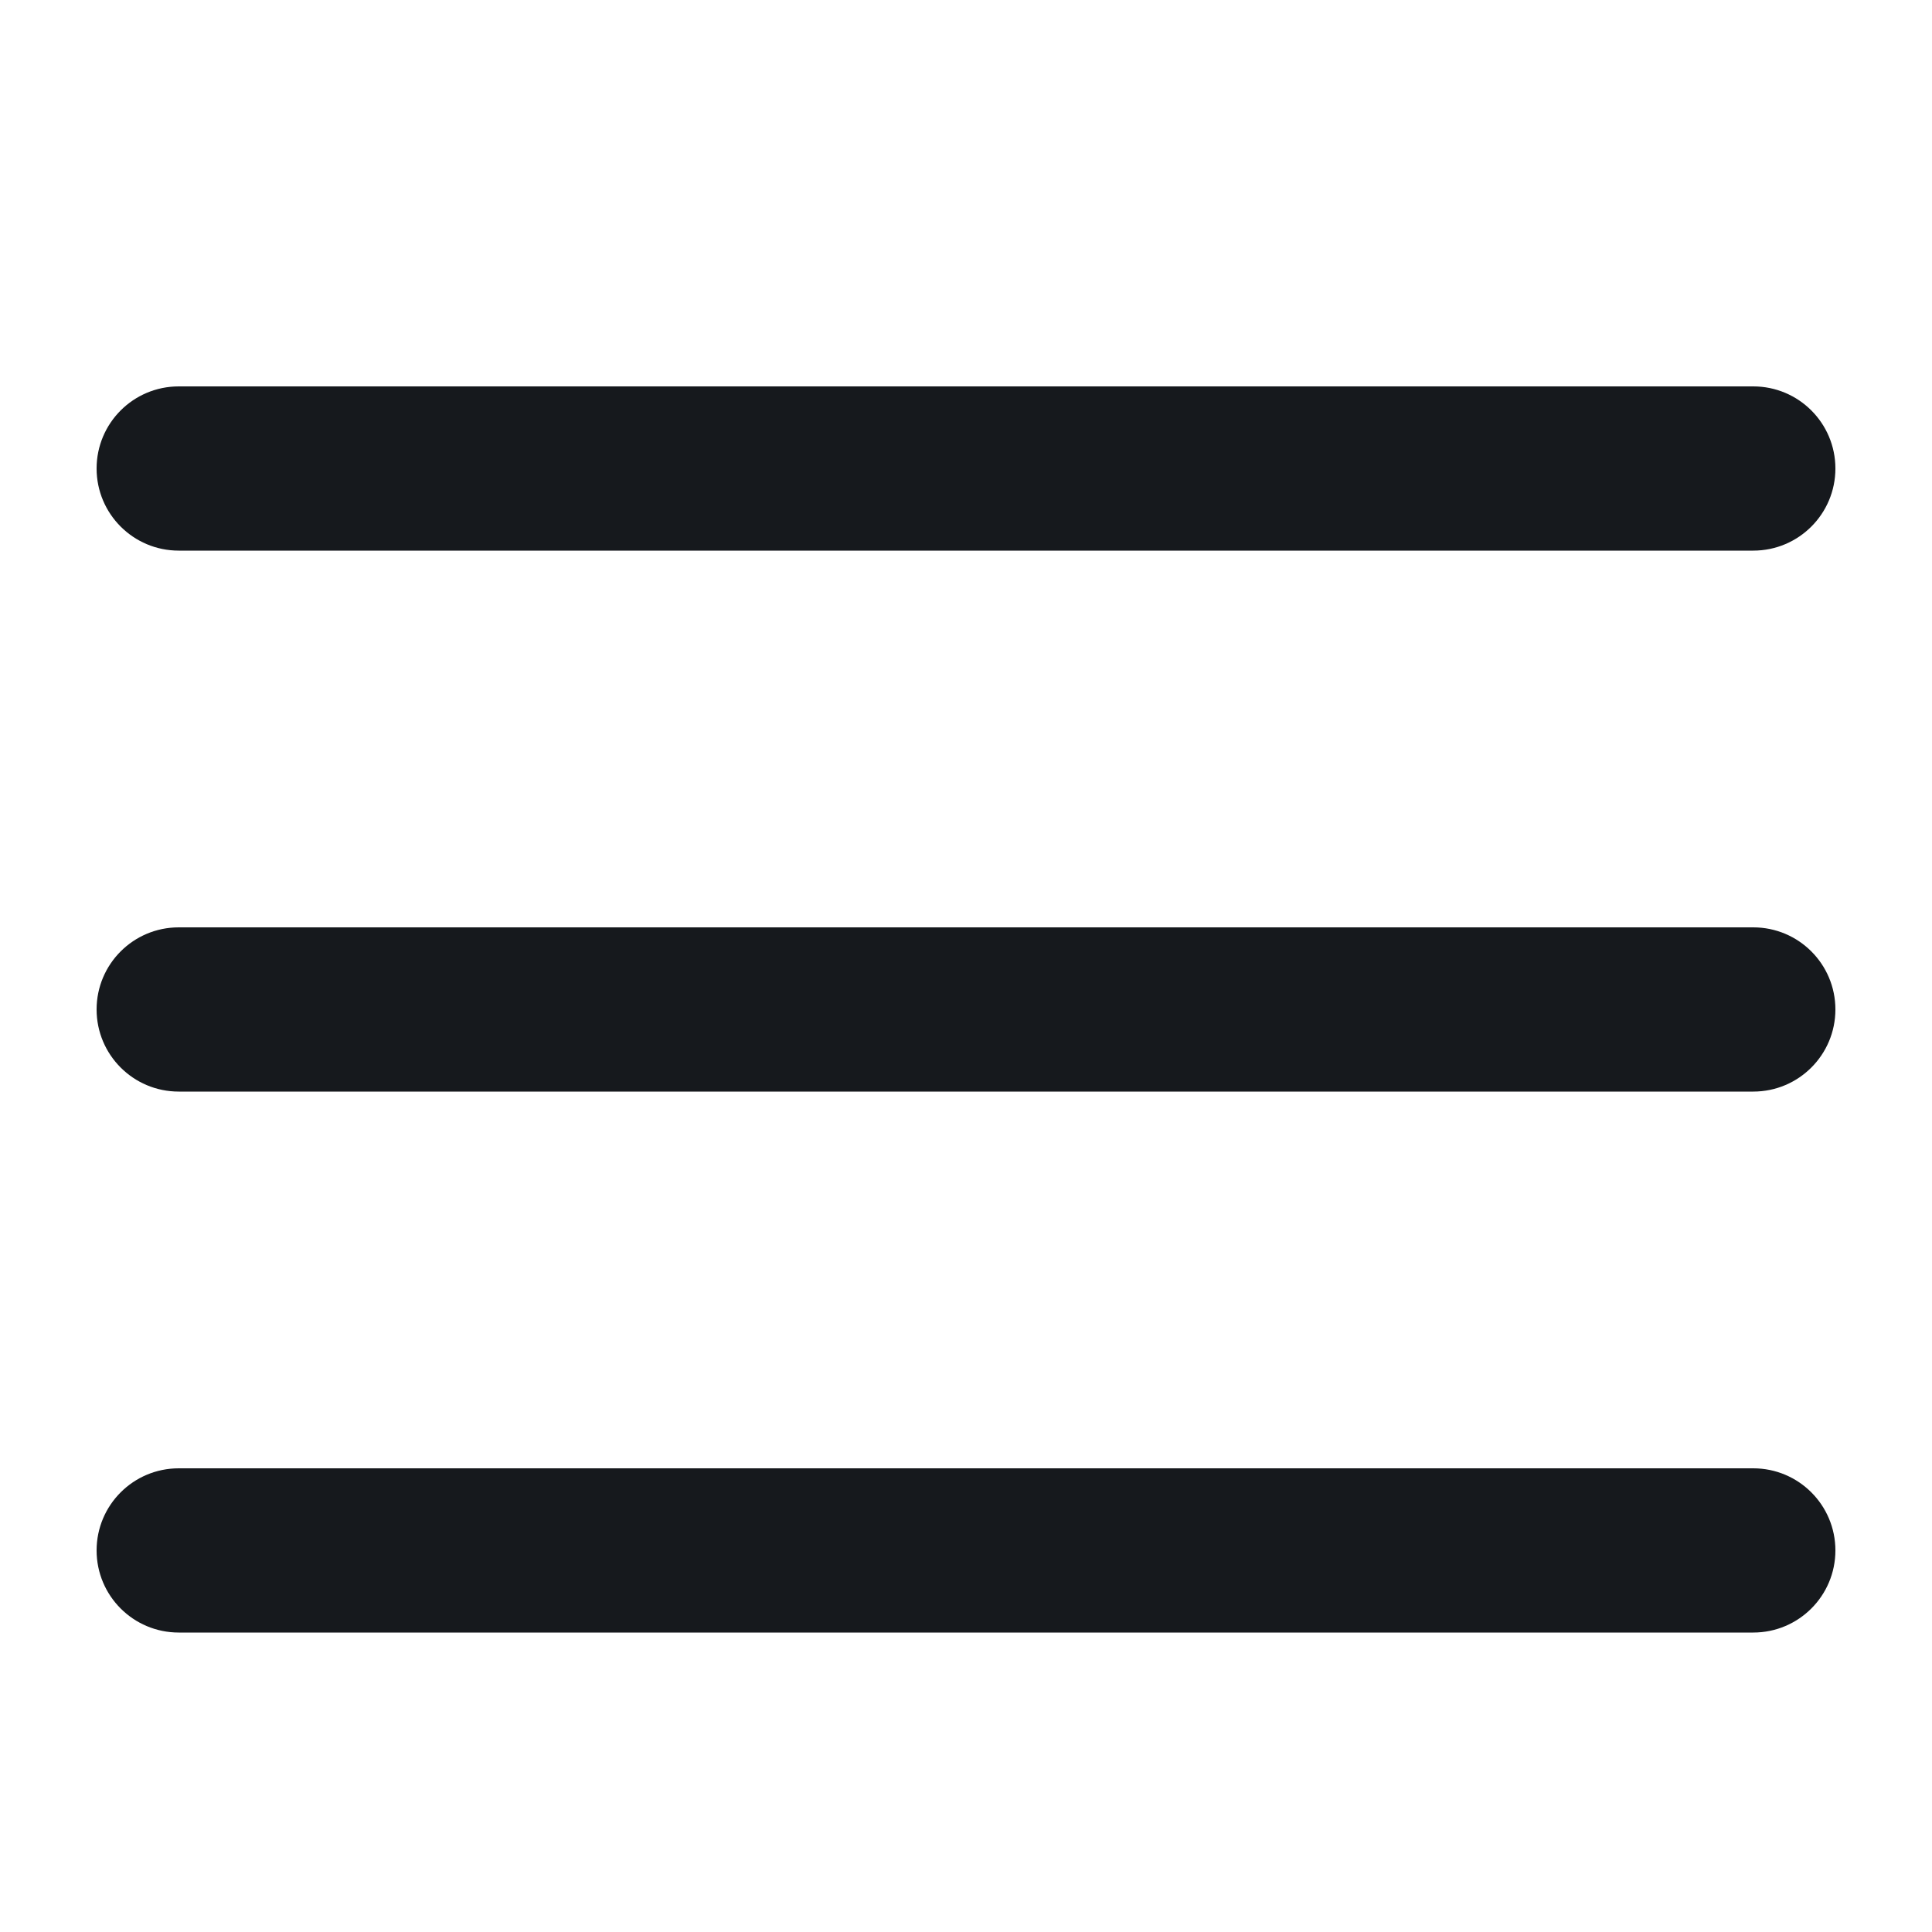
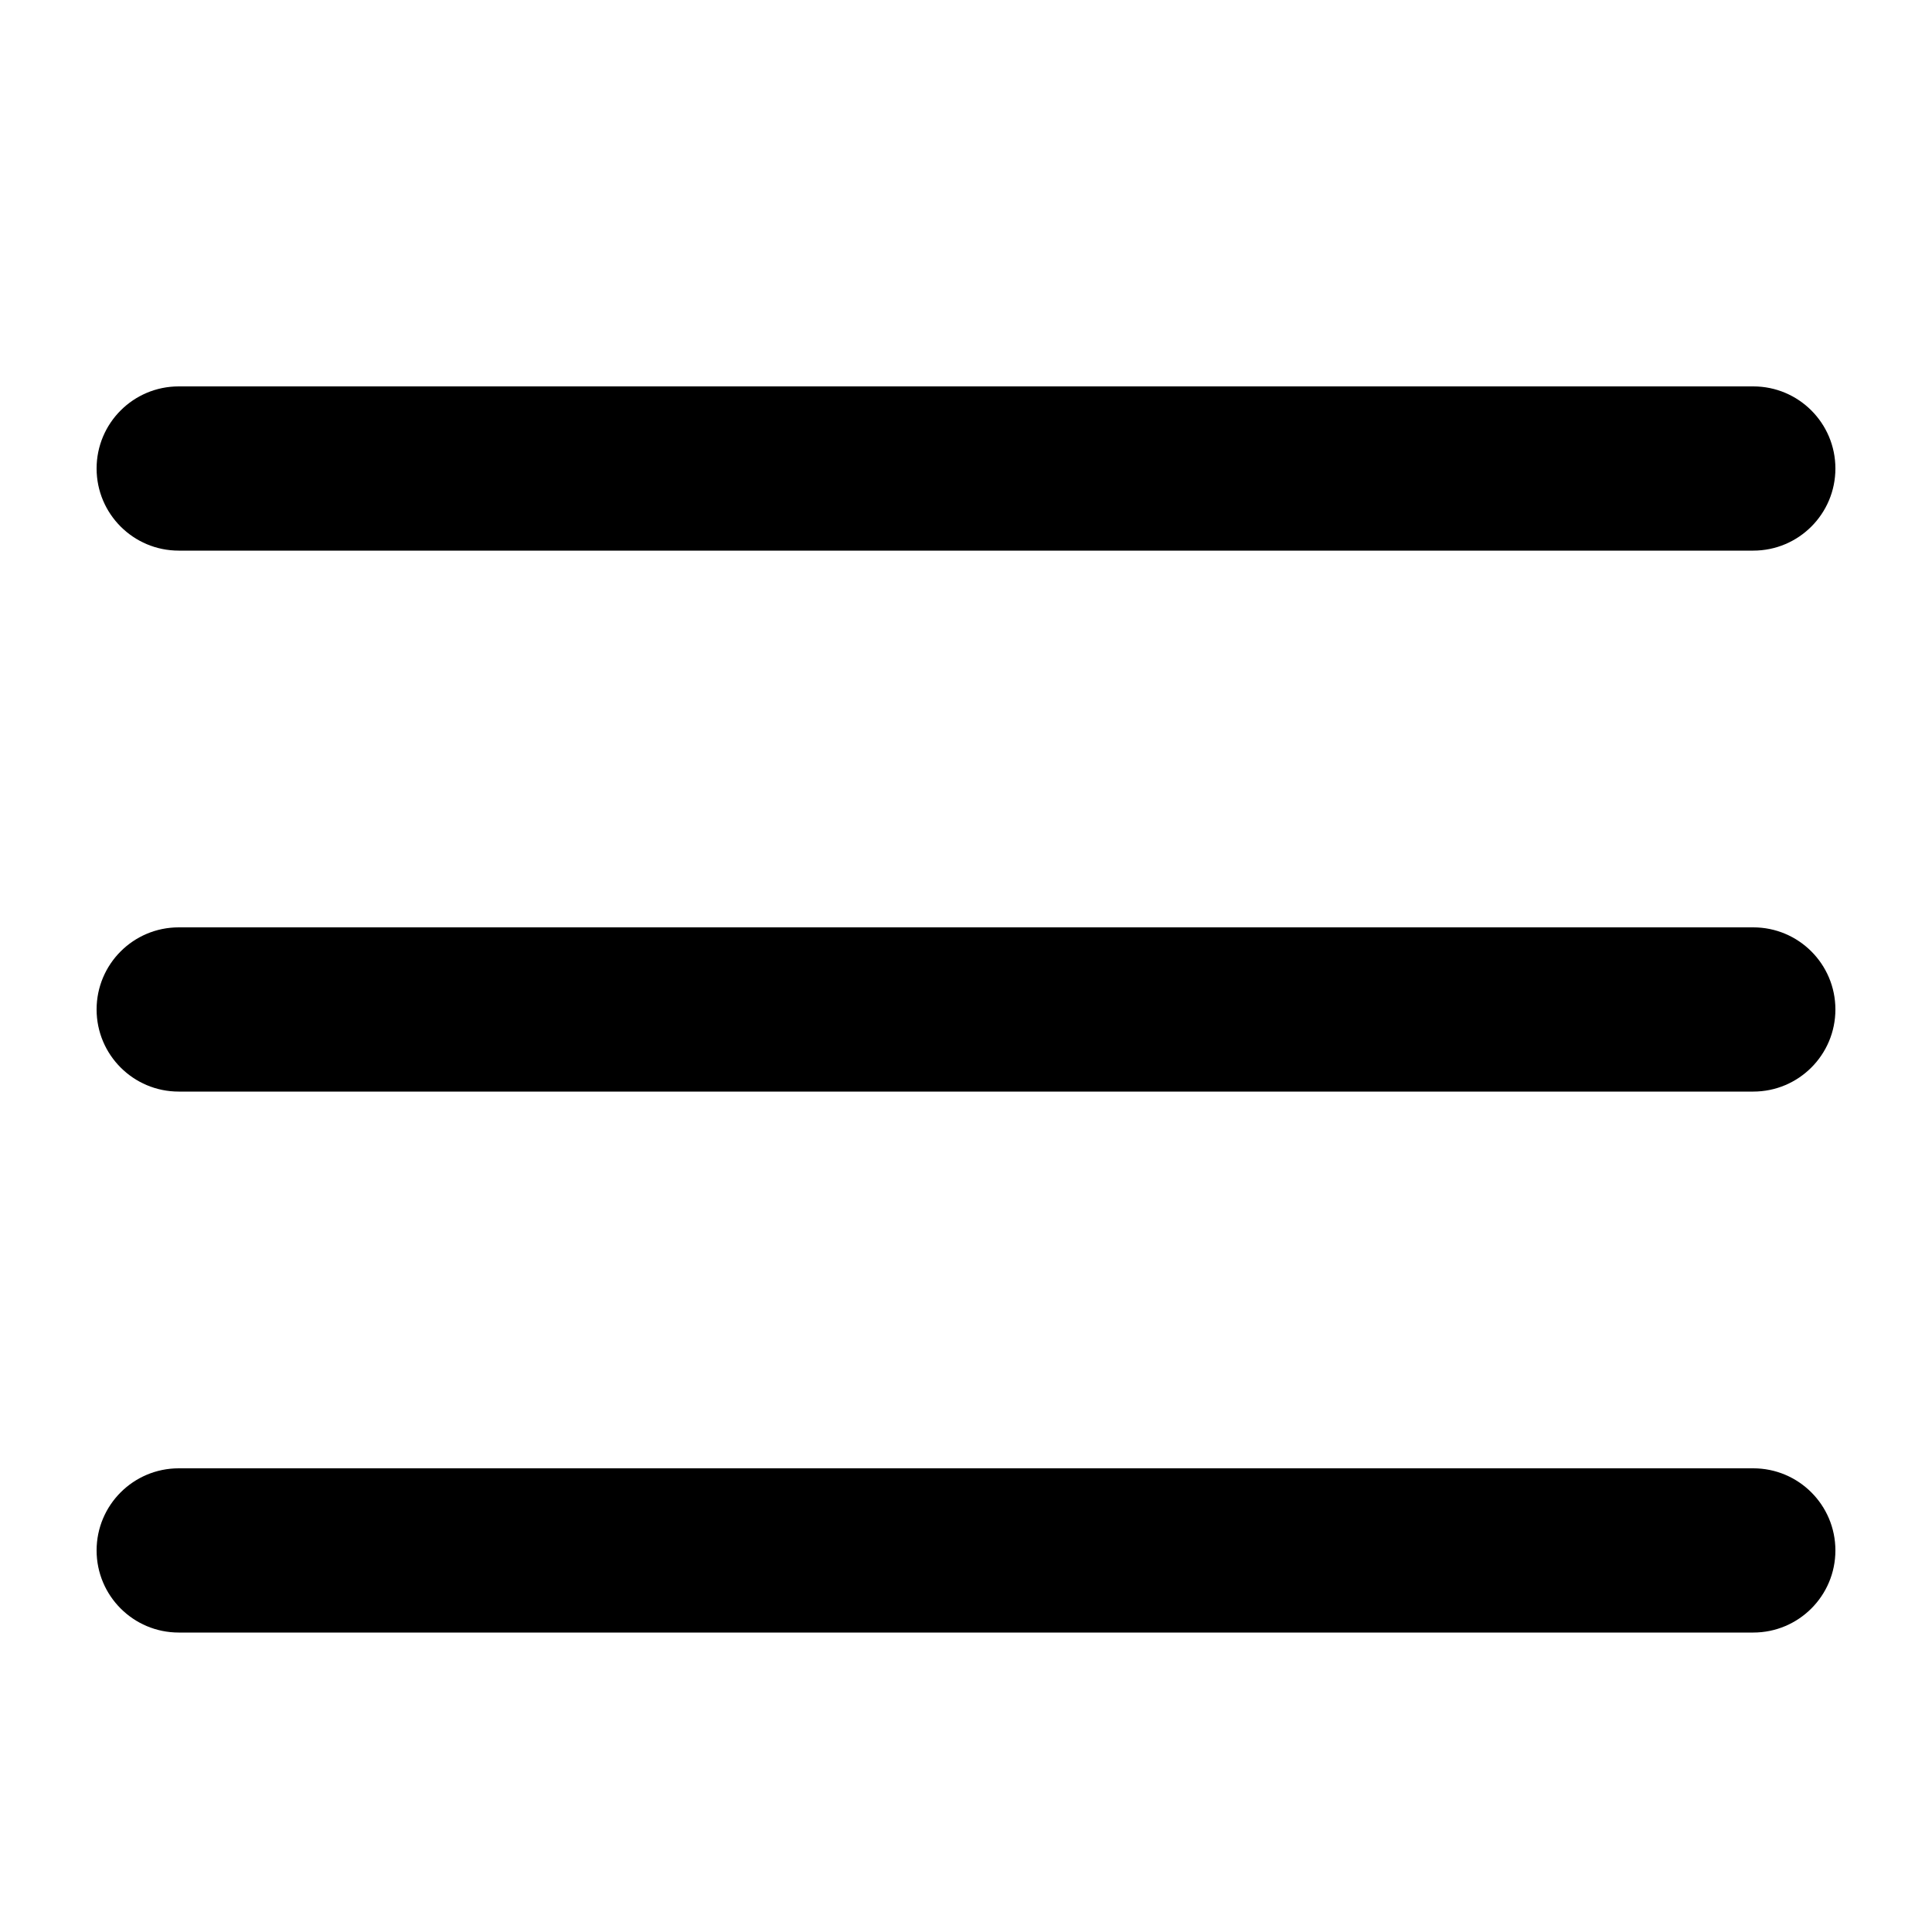
<svg xmlns="http://www.w3.org/2000/svg" width="20" height="20" viewBox="0 0 20 20" fill="none">
-   <rect x="1" y="4" width="18" height="1.7" rx="0.85" fill="#16191D" />
-   <rect x="1" y="9.6" width="18" height="1.7" rx="0.85" fill="#16191D" />
-   <rect x="1" y="15.2" width="18" height="1.7" rx="0.85" fill="#16191D" />
+   <rect x="1" y="4" width="18" height="1.7" rx="0.85" fill="currentcolor" />
+   <rect x="1" y="9.6" width="18" height="1.7" rx="0.85" fill="currentcolor" />
+   <rect x="1" y="15.2" width="18" height="1.7" rx="0.85" fill="currentcolor" />
</svg>
